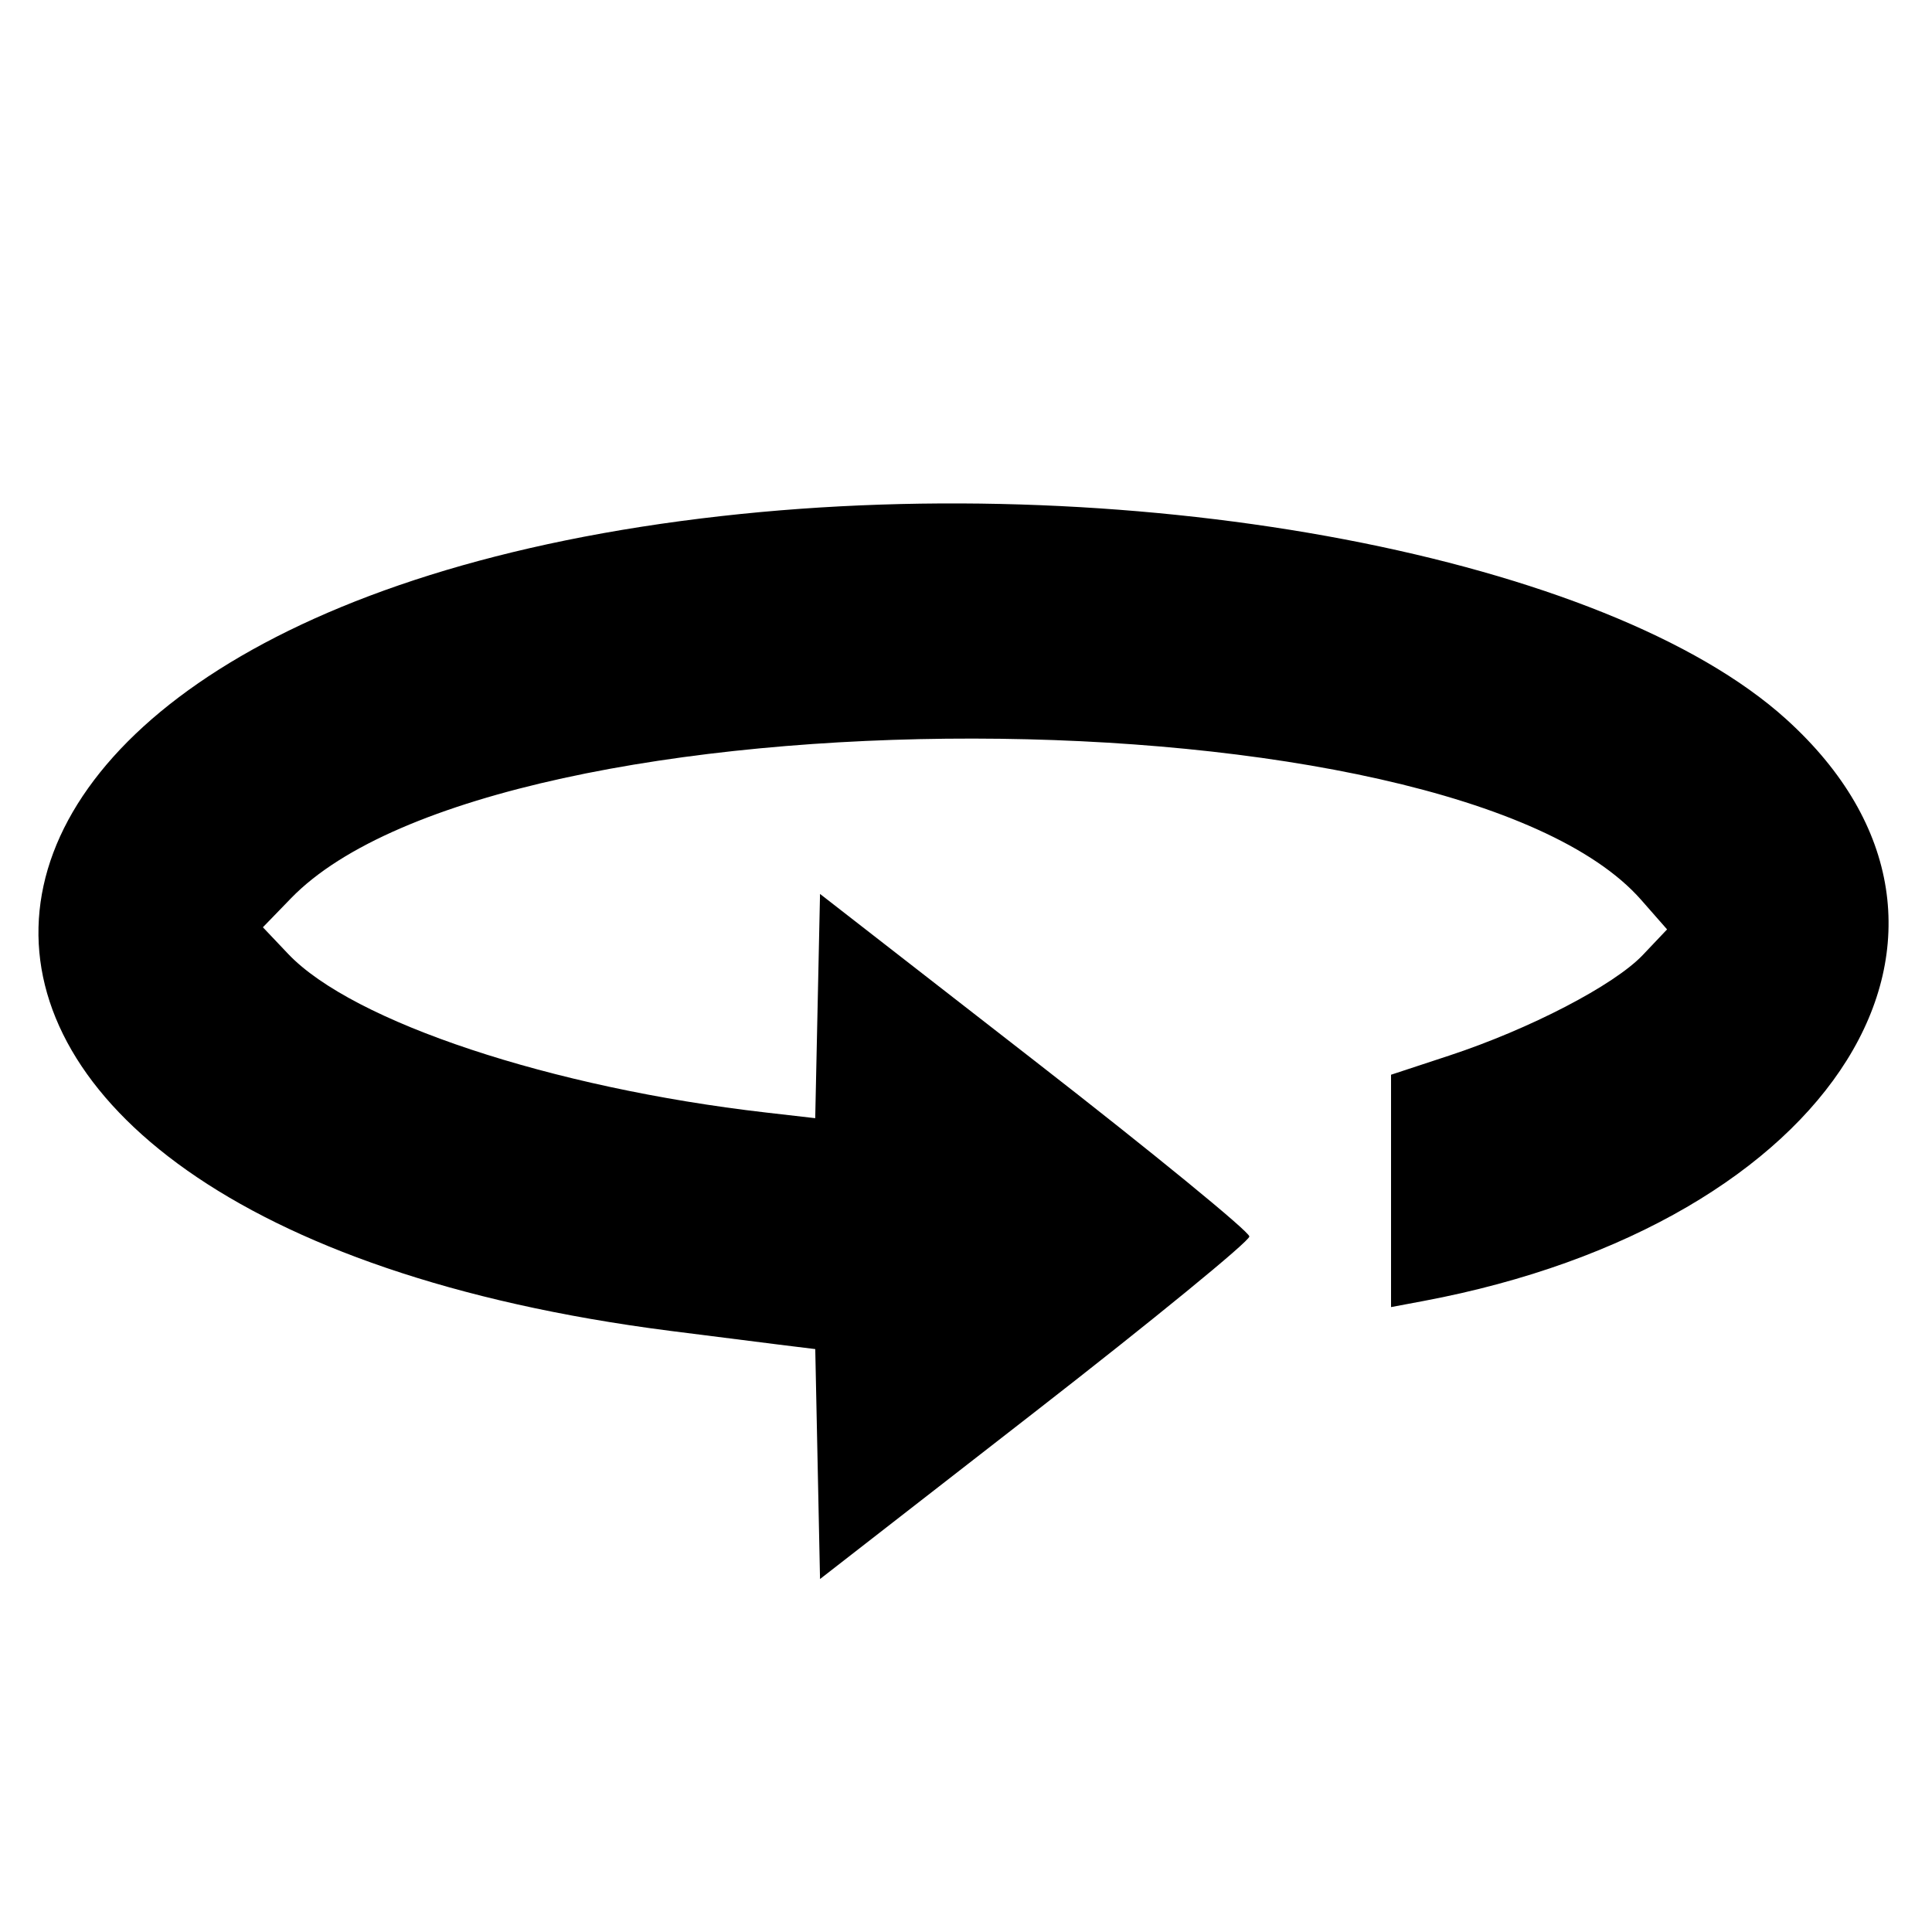
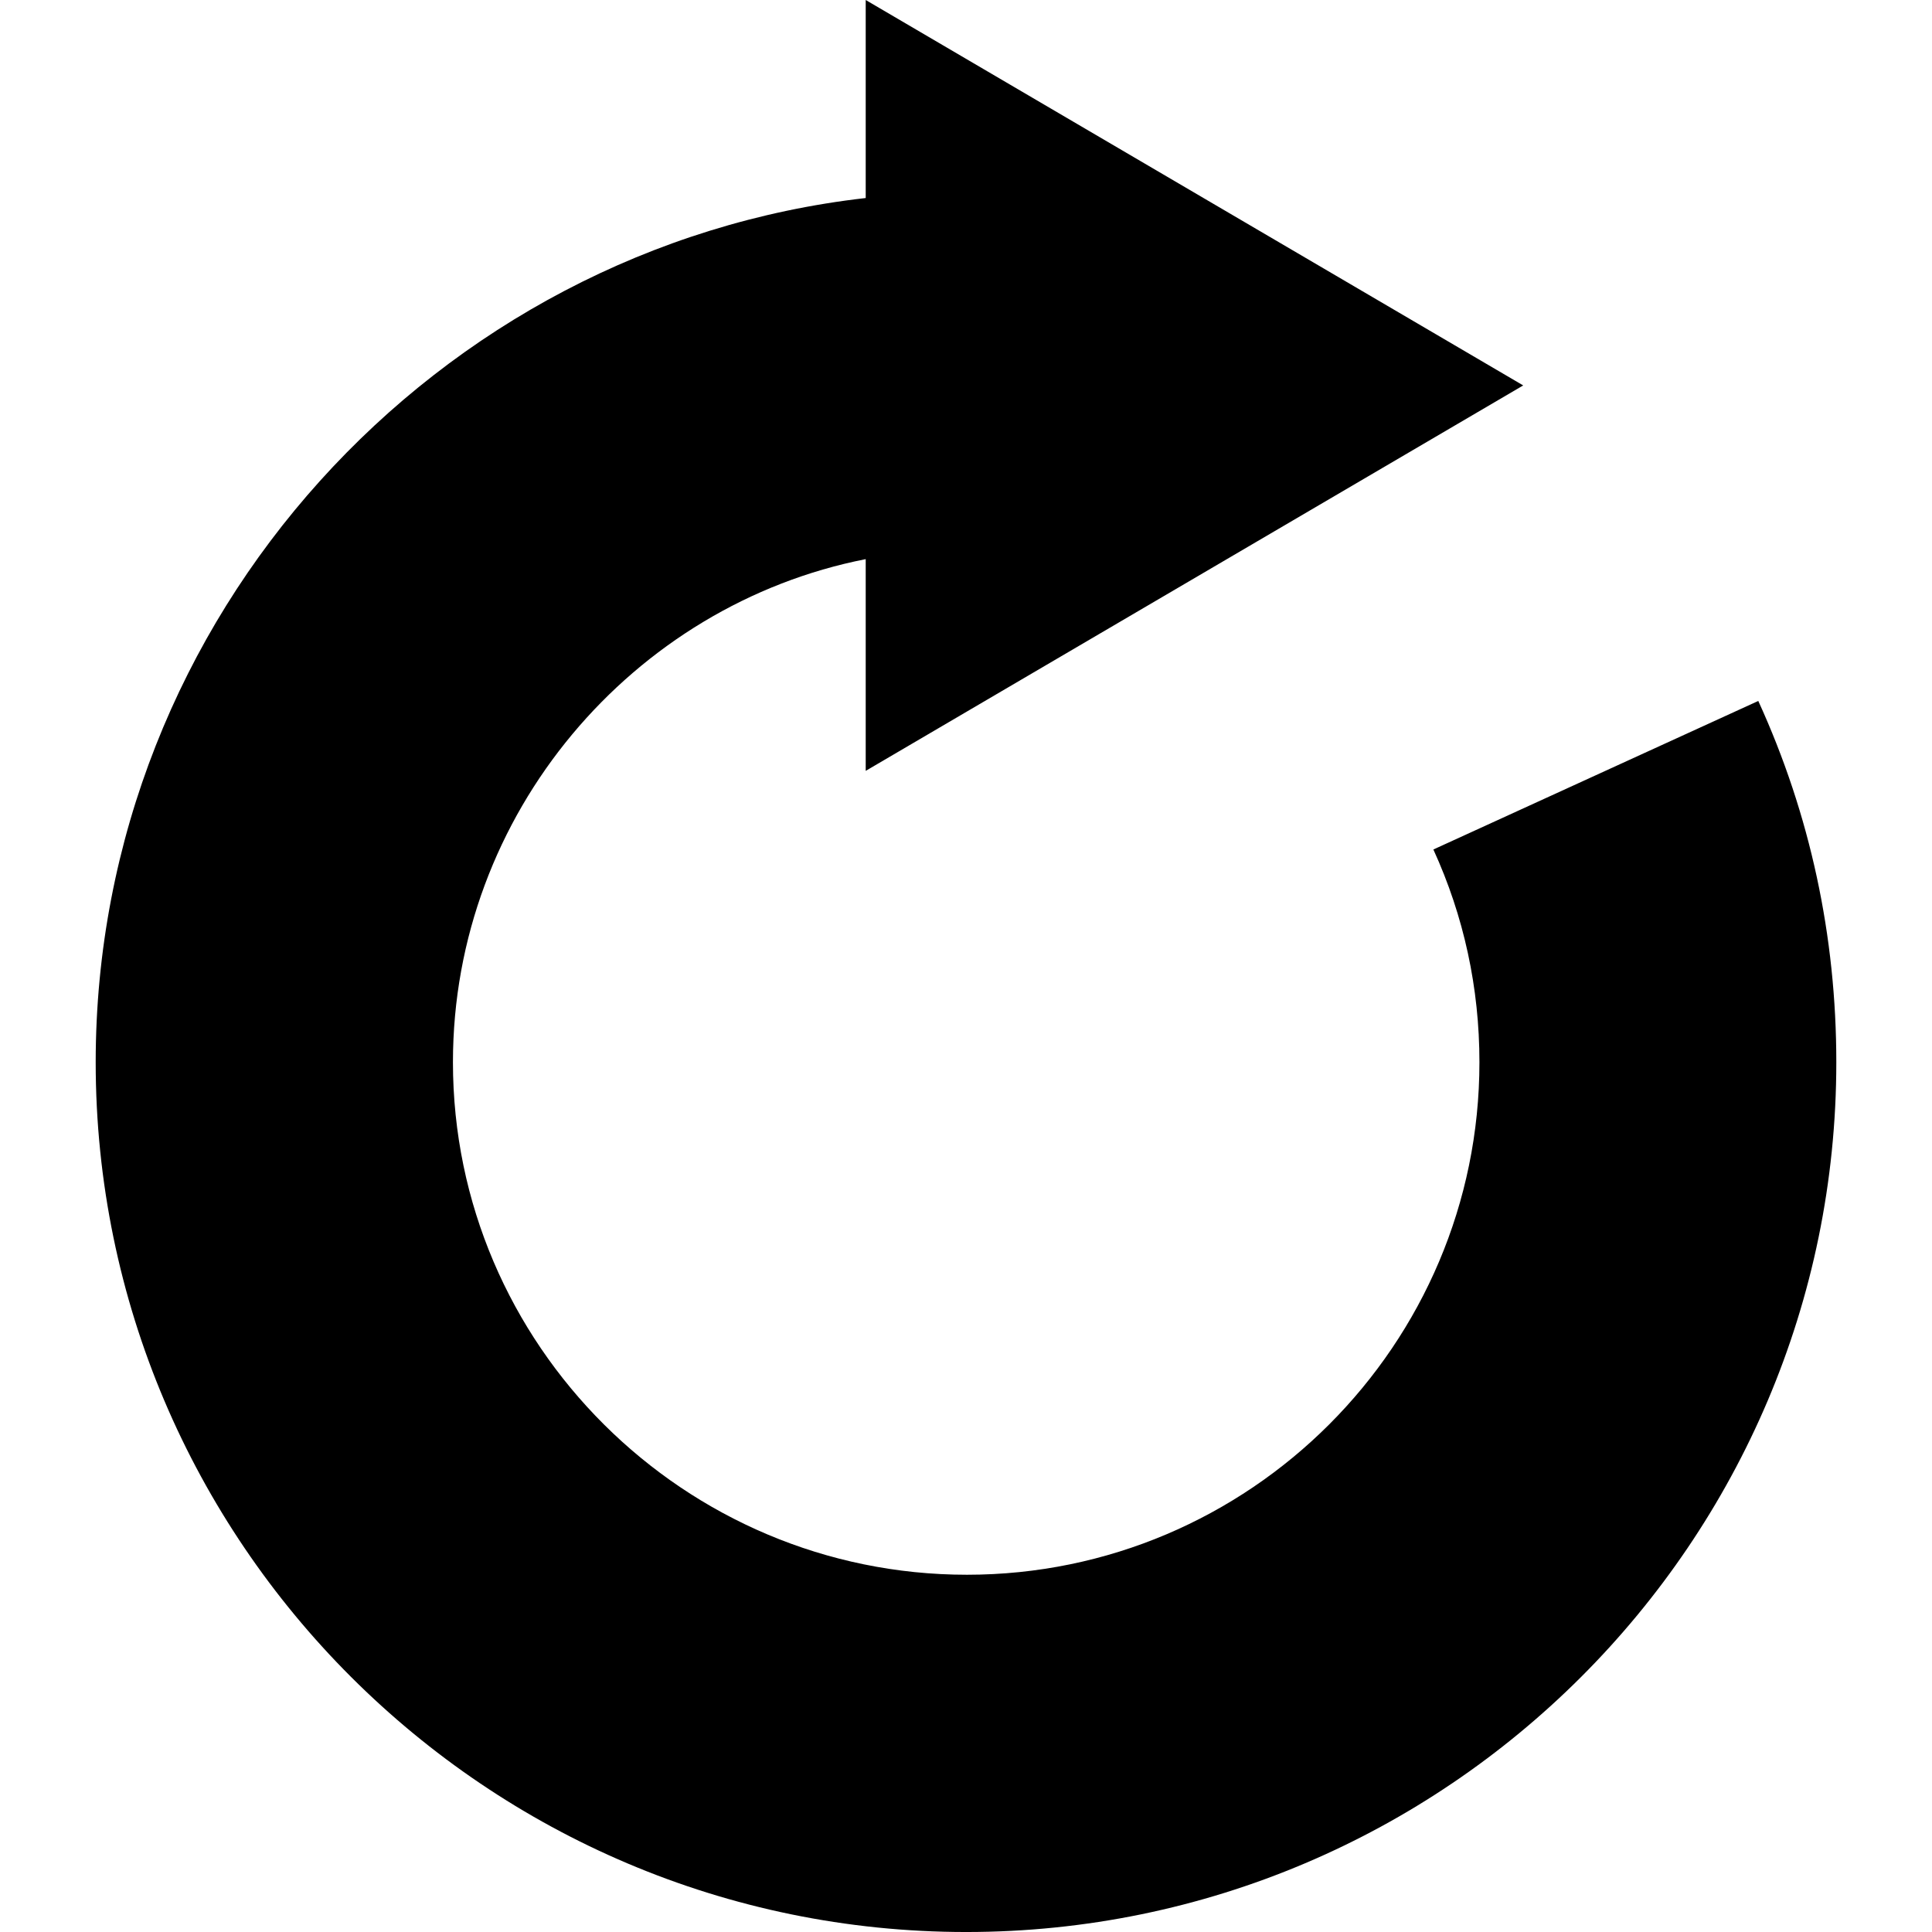
- <svg xmlns="http://www.w3.org/2000/svg" id="svg" width="400" height="400" viewBox="0, 0, 400,400">
-   <g id="svgg">
-     <path id="path0" d="M149.333 106.849 C -33.313 127.384,-41.223 252.474,138.667 275.531 C 146.978 276.596,157.155 277.883,161.284 278.391 L 168.790 279.314 169.284 303.117 L 169.778 326.920 214.222 292.359 C 238.667 273.351,258.667 256.989,258.667 256.000 C 258.667 255.011,238.667 238.649,214.222 219.641 L 169.778 185.080 169.280 208.294 L 168.783 231.508 158.614 230.340 C 114.170 225.237,73.024 211.579,59.659 197.495 L 54.430 191.983 60.245 185.983 C 103.148 141.719,300.841 141.956,339.792 186.318 L 345.150 192.421 340.131 197.714 C 334.182 203.985,316.718 213.058,300.000 218.562 L 288.000 222.512 288.000 246.565 L 288.000 270.618 294.624 269.375 C 380.118 253.336,418.057 192.558,369.823 148.909 C 332.872 115.470,236.377 97.063,149.333 106.849 " stroke="none" fill="#000000" fill-rule="evenodd" />
-   </g>
+ <svg xmlns="http://www.w3.org/2000/svg" version="1.1" id="Capa_1" x="0px" y="0px" viewBox="0 0 216.318 216.318" style="enable-background:new 0 0 216.318 216.318;" xml:space="preserve">
+   <path d="M196.868,78.483l-36.379,16.631c3.422,7.485,5.157,15.5,5.157,23.821c0,31.641-25.742,57.383-57.383,57.383  s-57.549-25.742-57.549-57.383c0-27.913,20.216-51.223,46.216-56.331V86.31l73.617-43.155L96.93,0v22.172  c-48,5.457-86.216,46.767-86.216,96.764c0,53.697,43.769,97.383,97.466,97.383s97.424-43.686,97.424-97.383  C205.604,104.835,202.693,91.226,196.868,78.483z" />
+   <g>
+ </g>
+   <g>
+ </g>
+   <g>
+ </g>
+   <g>
+ </g>
+   <g>
+ </g>
+   <g>
+ </g>
+   <g>
+ </g>
+   <g>
+ </g>
+   <g>
+ </g>
+   <g>
+ </g>
+   <g>
+ </g>
+   <g>
+ </g>
+   <g>
+ </g>
+   <g>
+ </g>
+   <g>
+ </g>
</svg>
